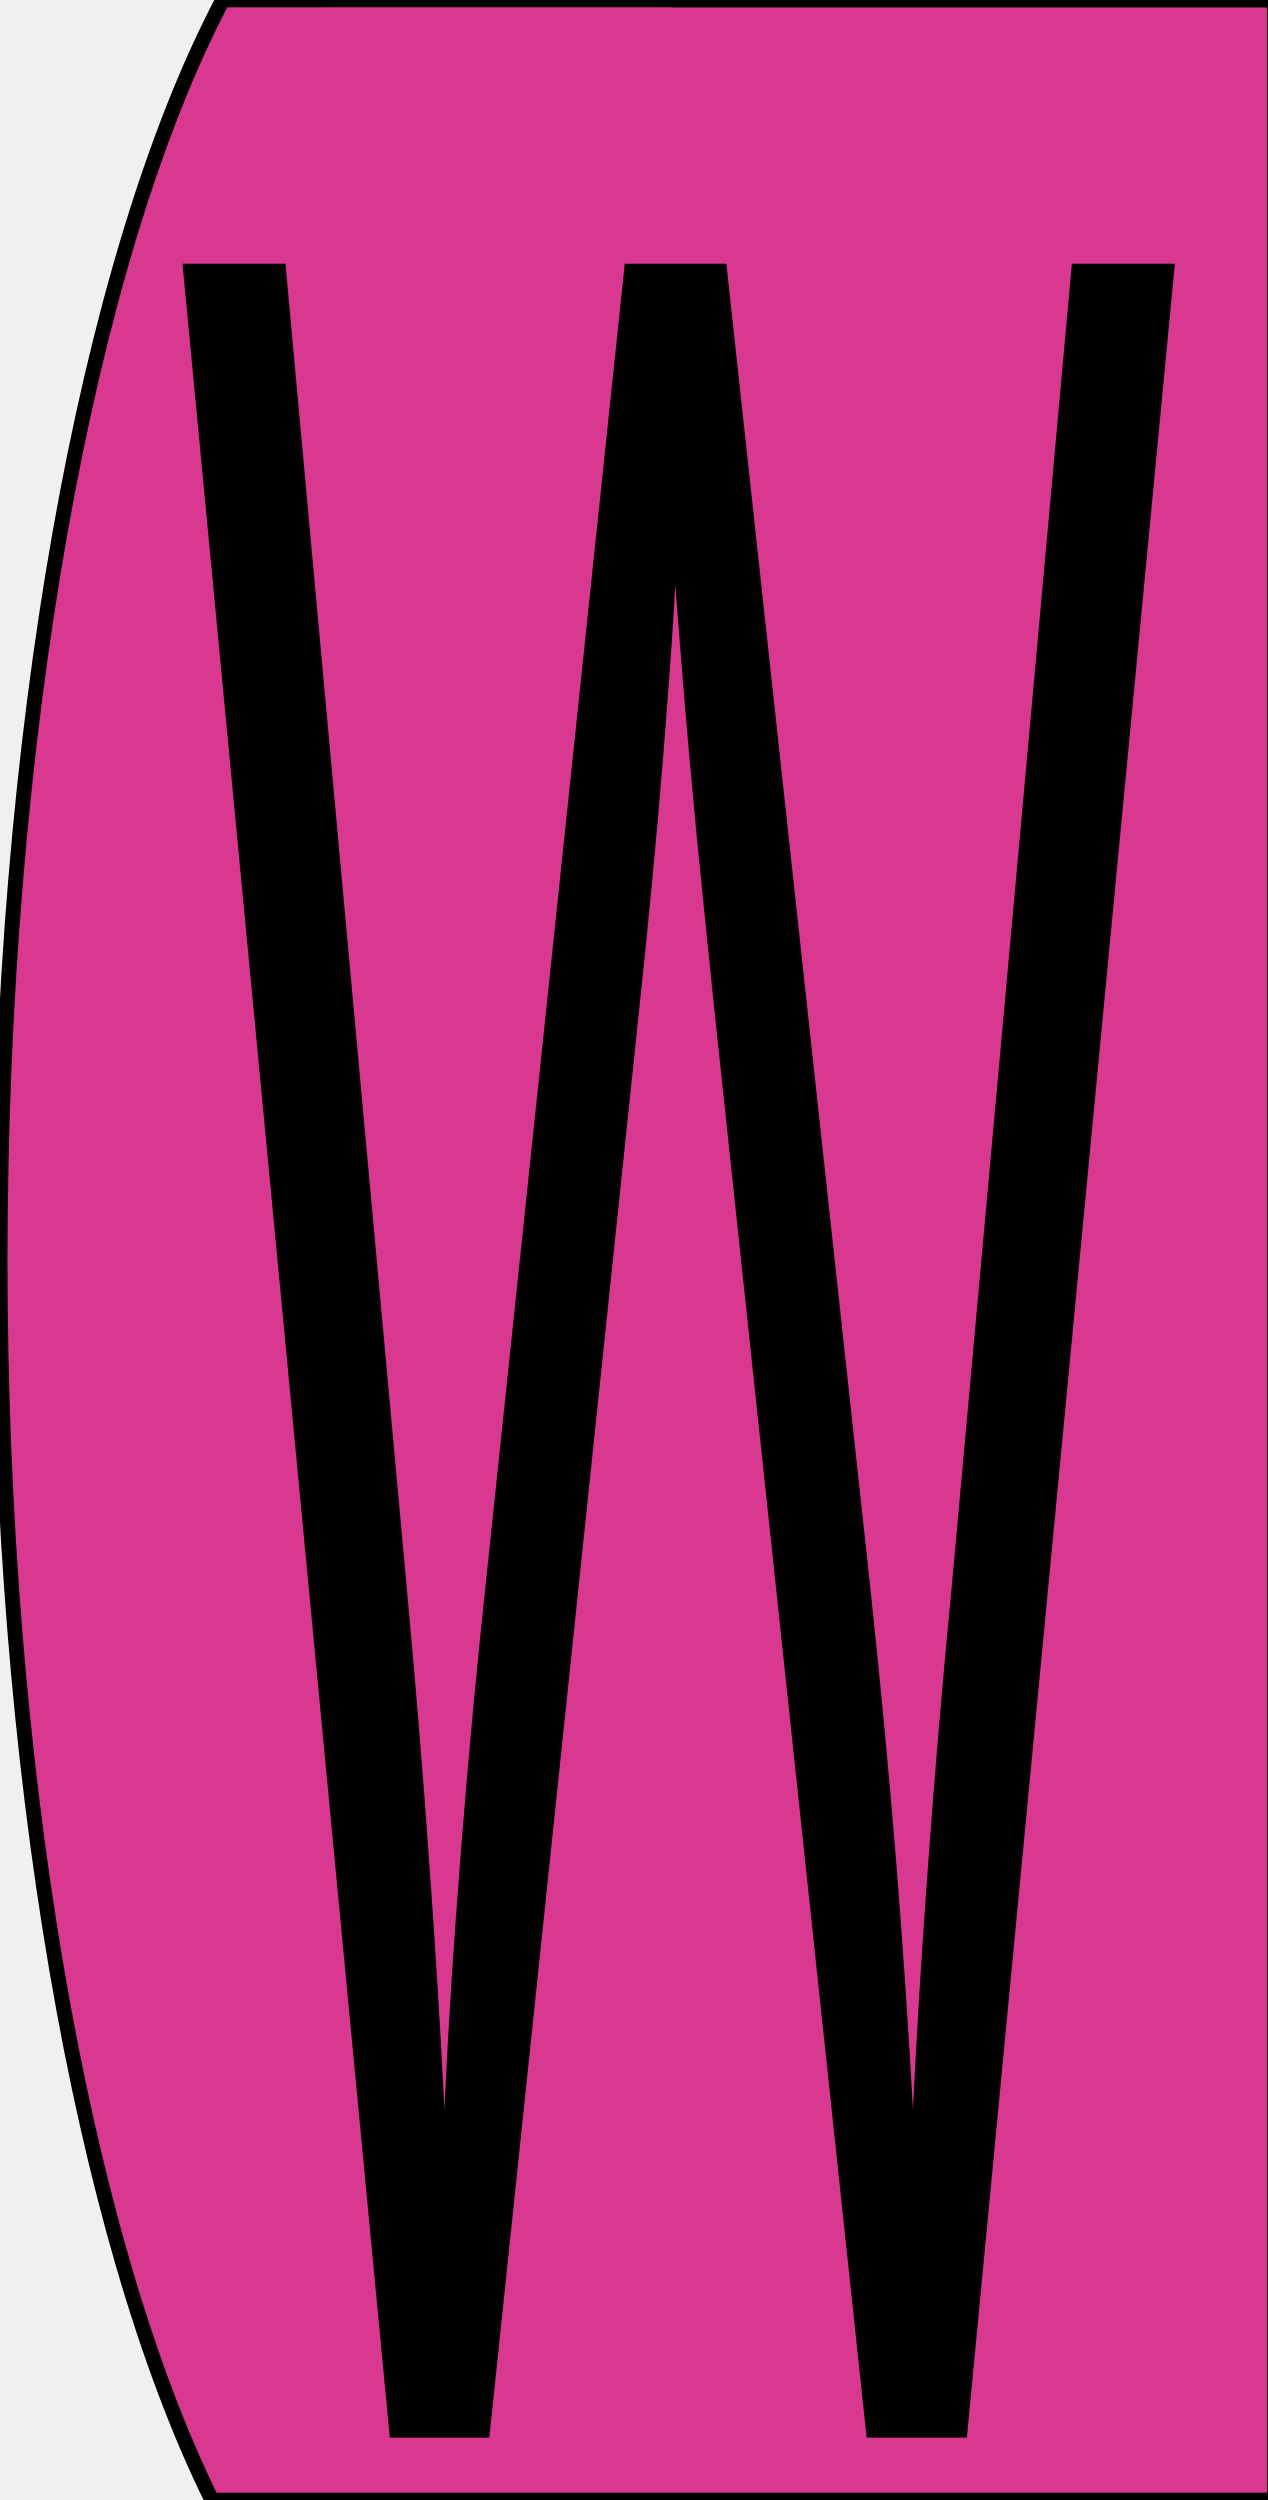
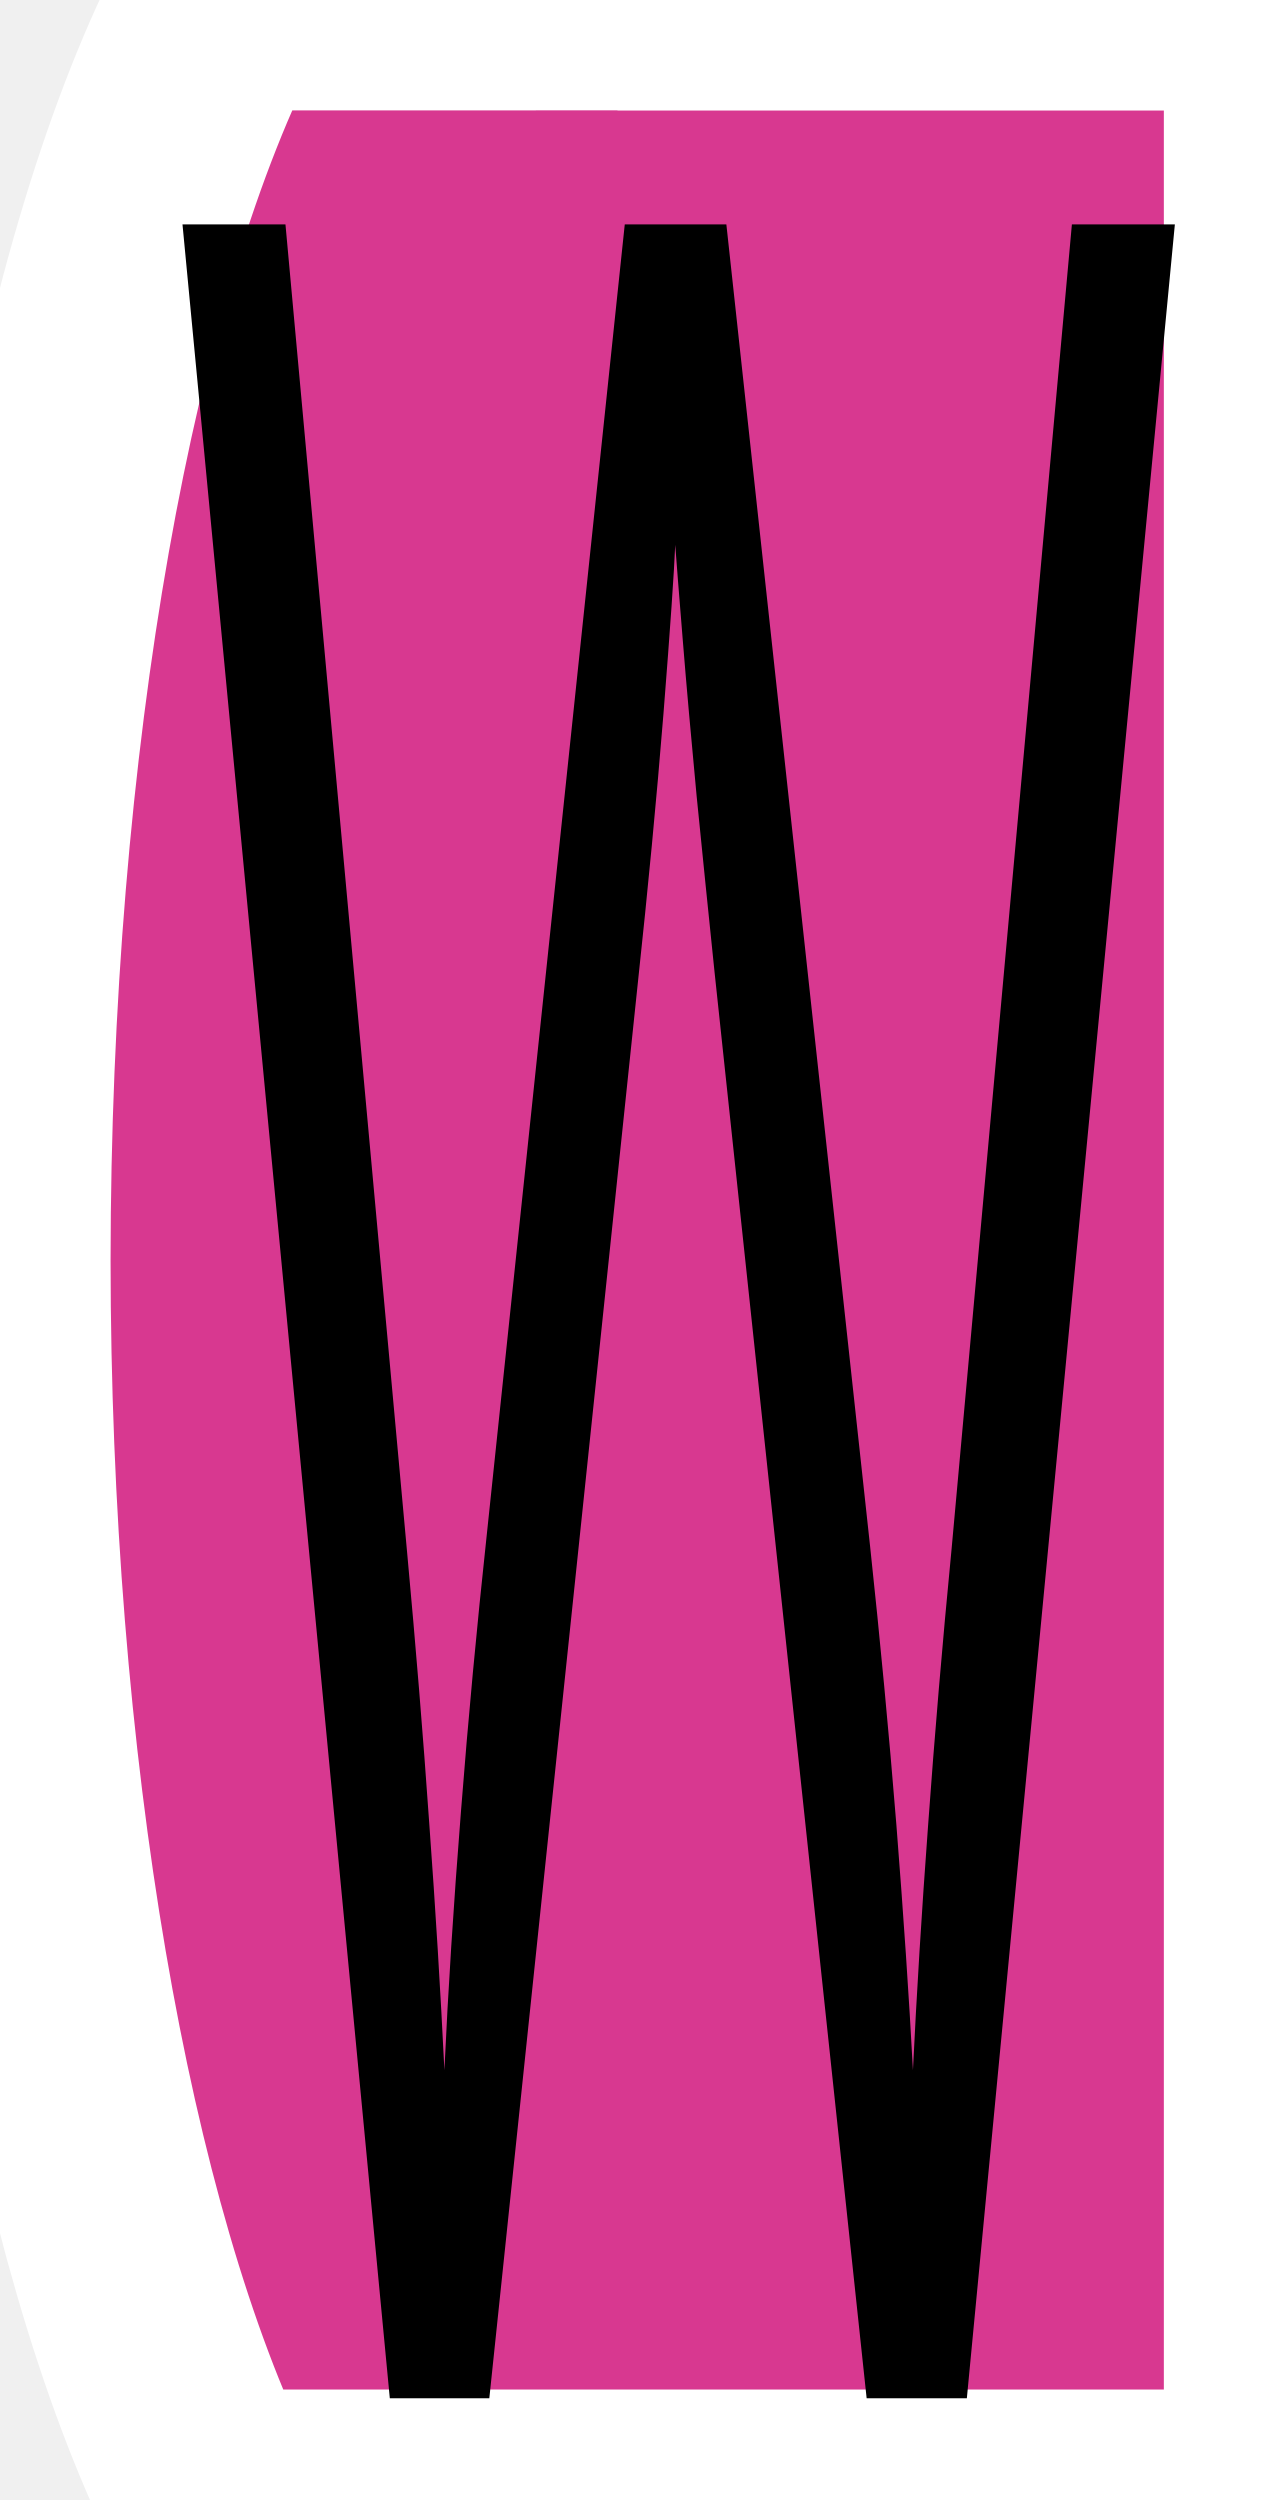
<svg xmlns="http://www.w3.org/2000/svg" width="17.198mm" height="33.923mm" viewBox="0 0 17.198 33.923" version="1.1" id="svg8">
  <defs id="defs2">
    <clipPath clipPathUnits="userSpaceOnUse" id="clipPath97">
      <rect style="fill:#ff0000;stroke-width:0.264" id="rect99" width="11.056" height="33.923" x="84.667" y="111.225" />
    </clipPath>
  </defs>
  <g id="layer2" style="display:inline" transform="translate(-78.52455,-111.2247)">
-     <path style="fill:#d83890;fill-opacity:1;stroke:#000000;stroke-width:0.202;stroke-opacity:1" d="m 87.694,111.222 a 6.095,19.844 0 0 1 0.002,0.003 h 8.121 v 33.924 h -7.418 -0.56 -6.439 a 6.095,19.844 0 0 1 -2.875,-16.82 6.095,19.844 0 0 1 3.022,-17.106 z" id="rect10" />
-     <text xml:space="preserve" style="font-style:normal;font-weight:normal;font-size:24.802px;line-height:1.25;font-family:sans-serif;letter-spacing:0px;word-spacing:0px;fill:#000000;fill-opacity:1;stroke:none;stroke-width:0.62" x="134.673" y="86.602" id="text4808" transform="scale(0.6001445,1.666265)">
-       <tspan id="tspan4806" x="134.673" y="86.602" style="stroke-width:0.62">W</tspan>
+     <path style="fill:#d83890;fill-opacity:1;stroke:#ffffff;stroke-width:3;stroke-opacity:1;stroke-miterlimit:4;stroke-dasharray:none" d="m 87.694,111.222 a 6.095,19.844 0 0 1 0.002,0.003 h 8.121 v 33.924 h -7.418 -0.56 -6.439 a 6.095,19.844 0 0 1 -2.875,-16.82 6.095,19.844 0 0 1 3.022,-17.106 z" id="rect10" />
+     <text xml:space="preserve" style="font-style:normal;font-weight:normal;font-size:24.802px;line-height:1.25;font-family:sans-serif;letter-spacing:0px;word-spacing:0px;fill:#000000;fill-opacity:1;stroke:none;stroke-width:0.62" x="134.673" y="86.284" id="text4808" transform="scale(0.6001445,1.666265)">
+       <tspan id="tspan4806" x="134.673" y="86.284" style="stroke-width:0.62">W</tspan>
    </text>
  </g>
</svg>
